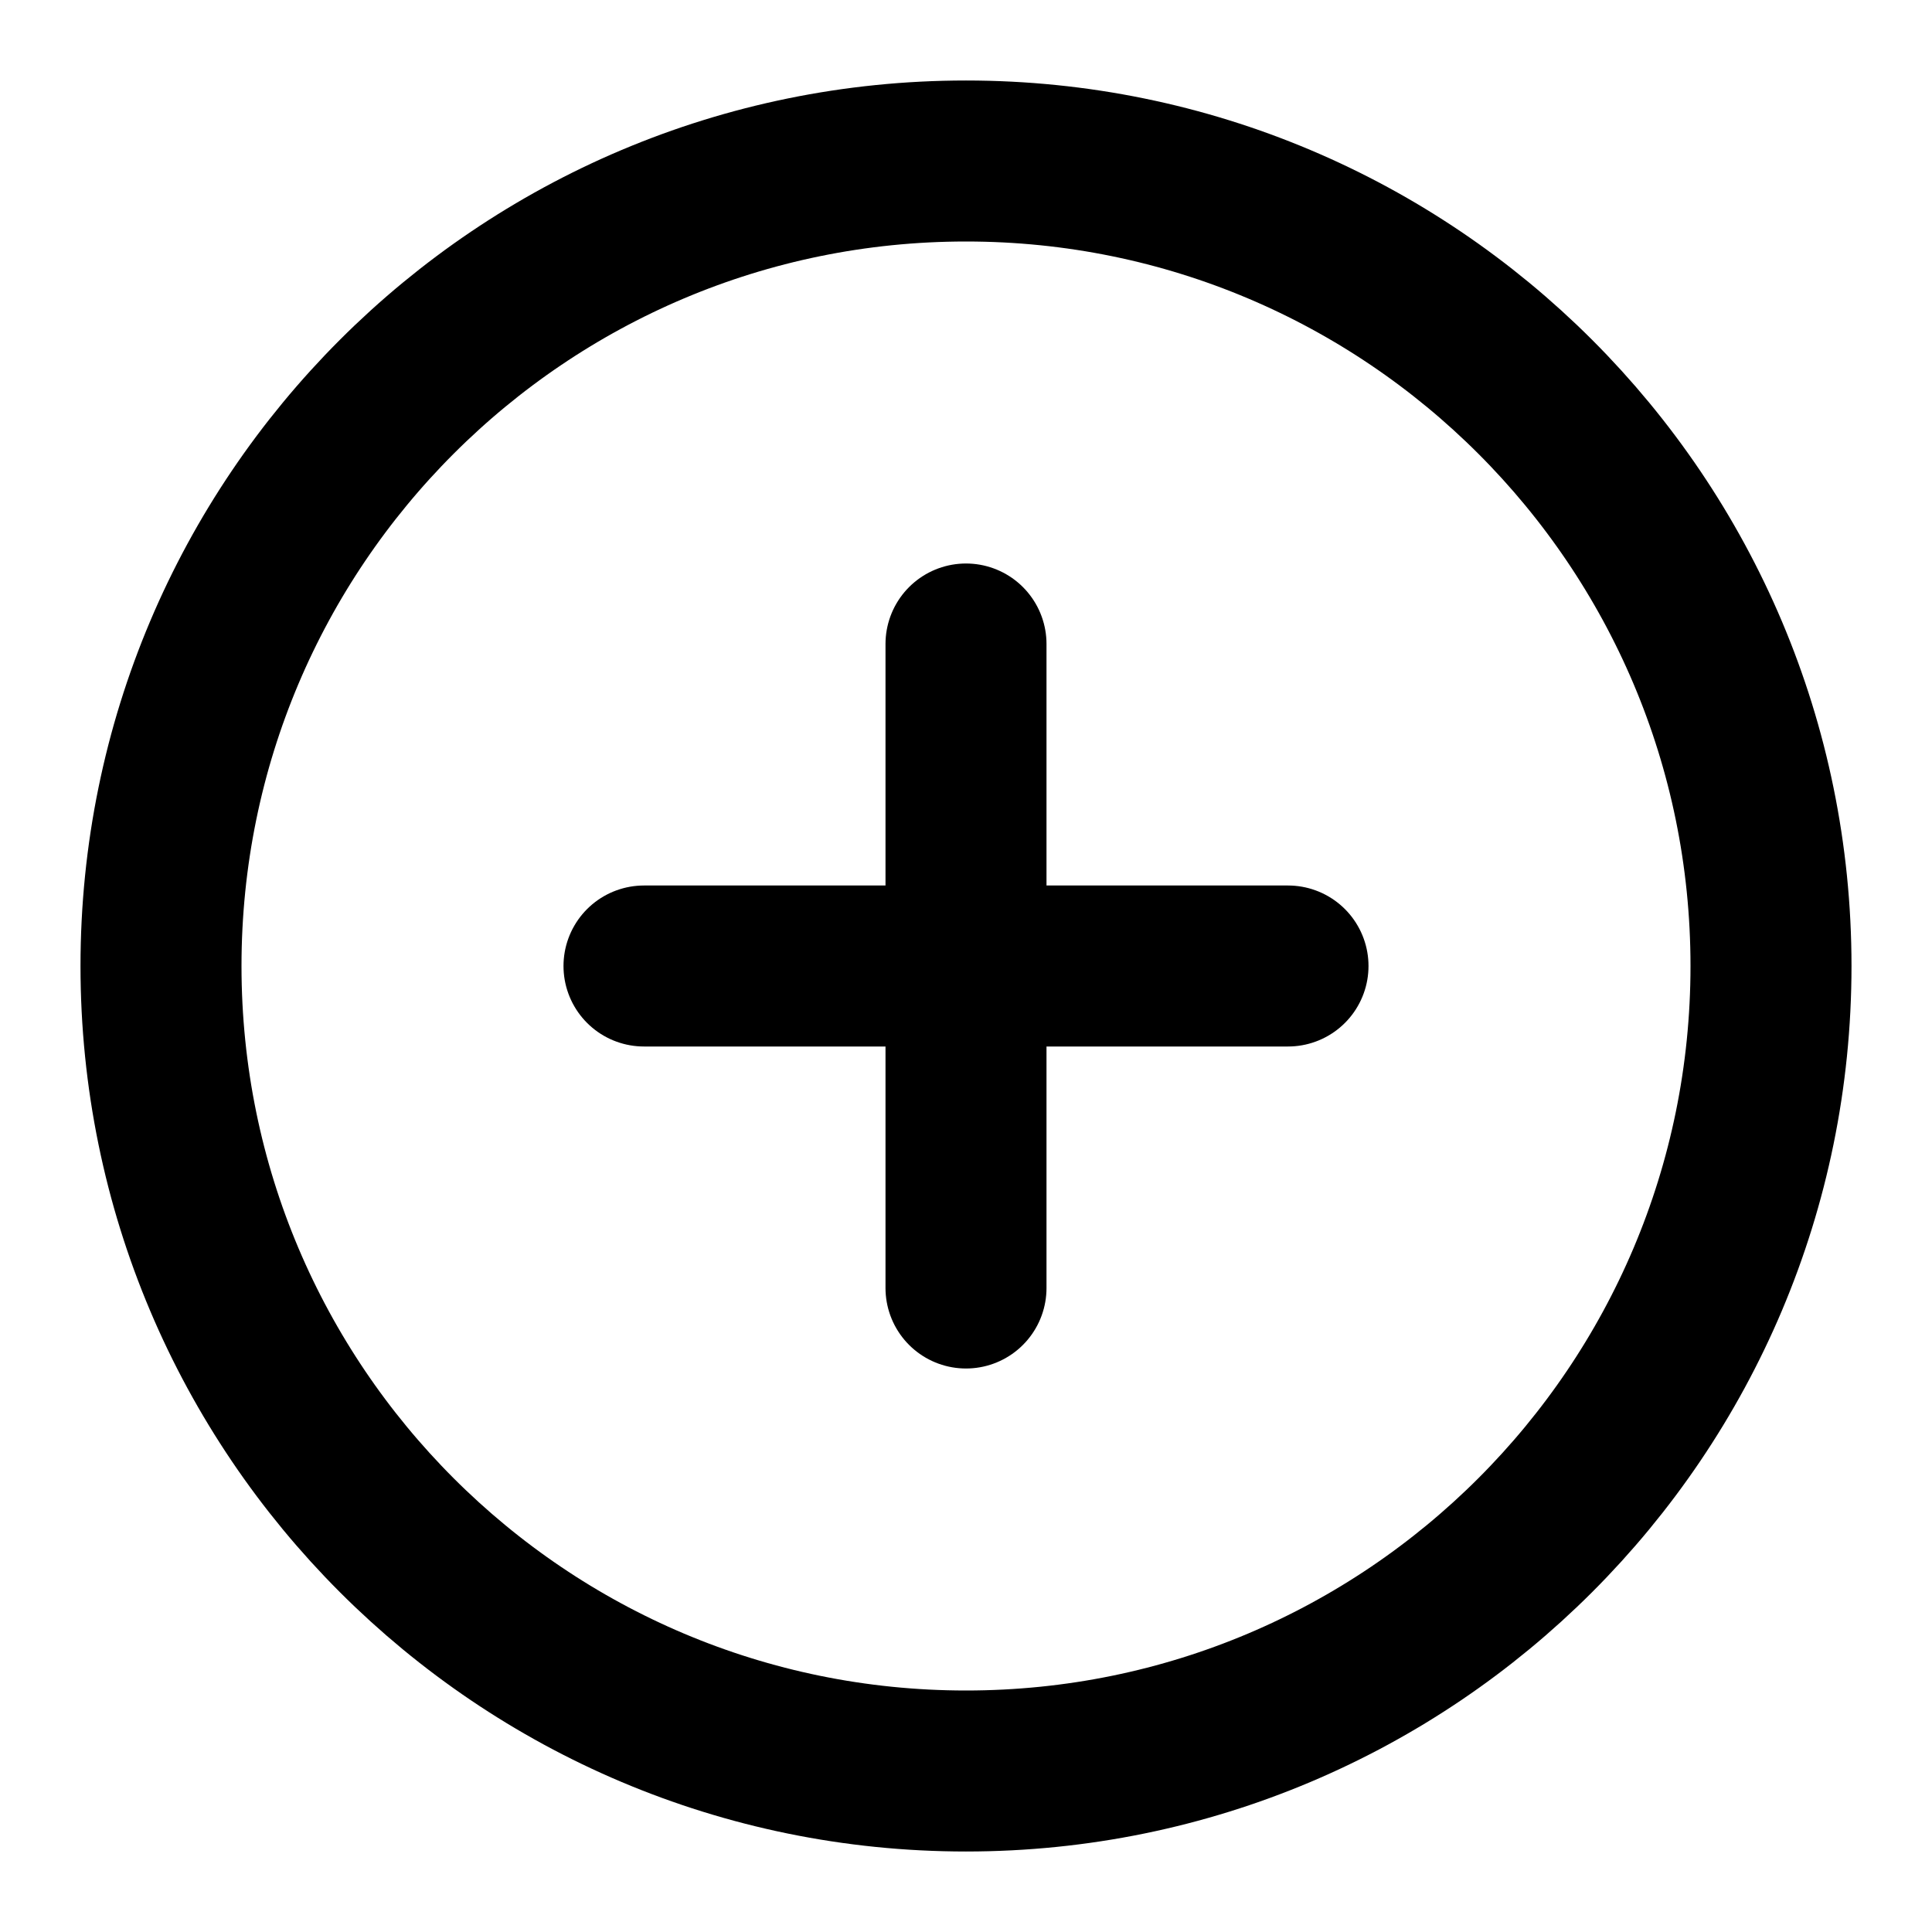
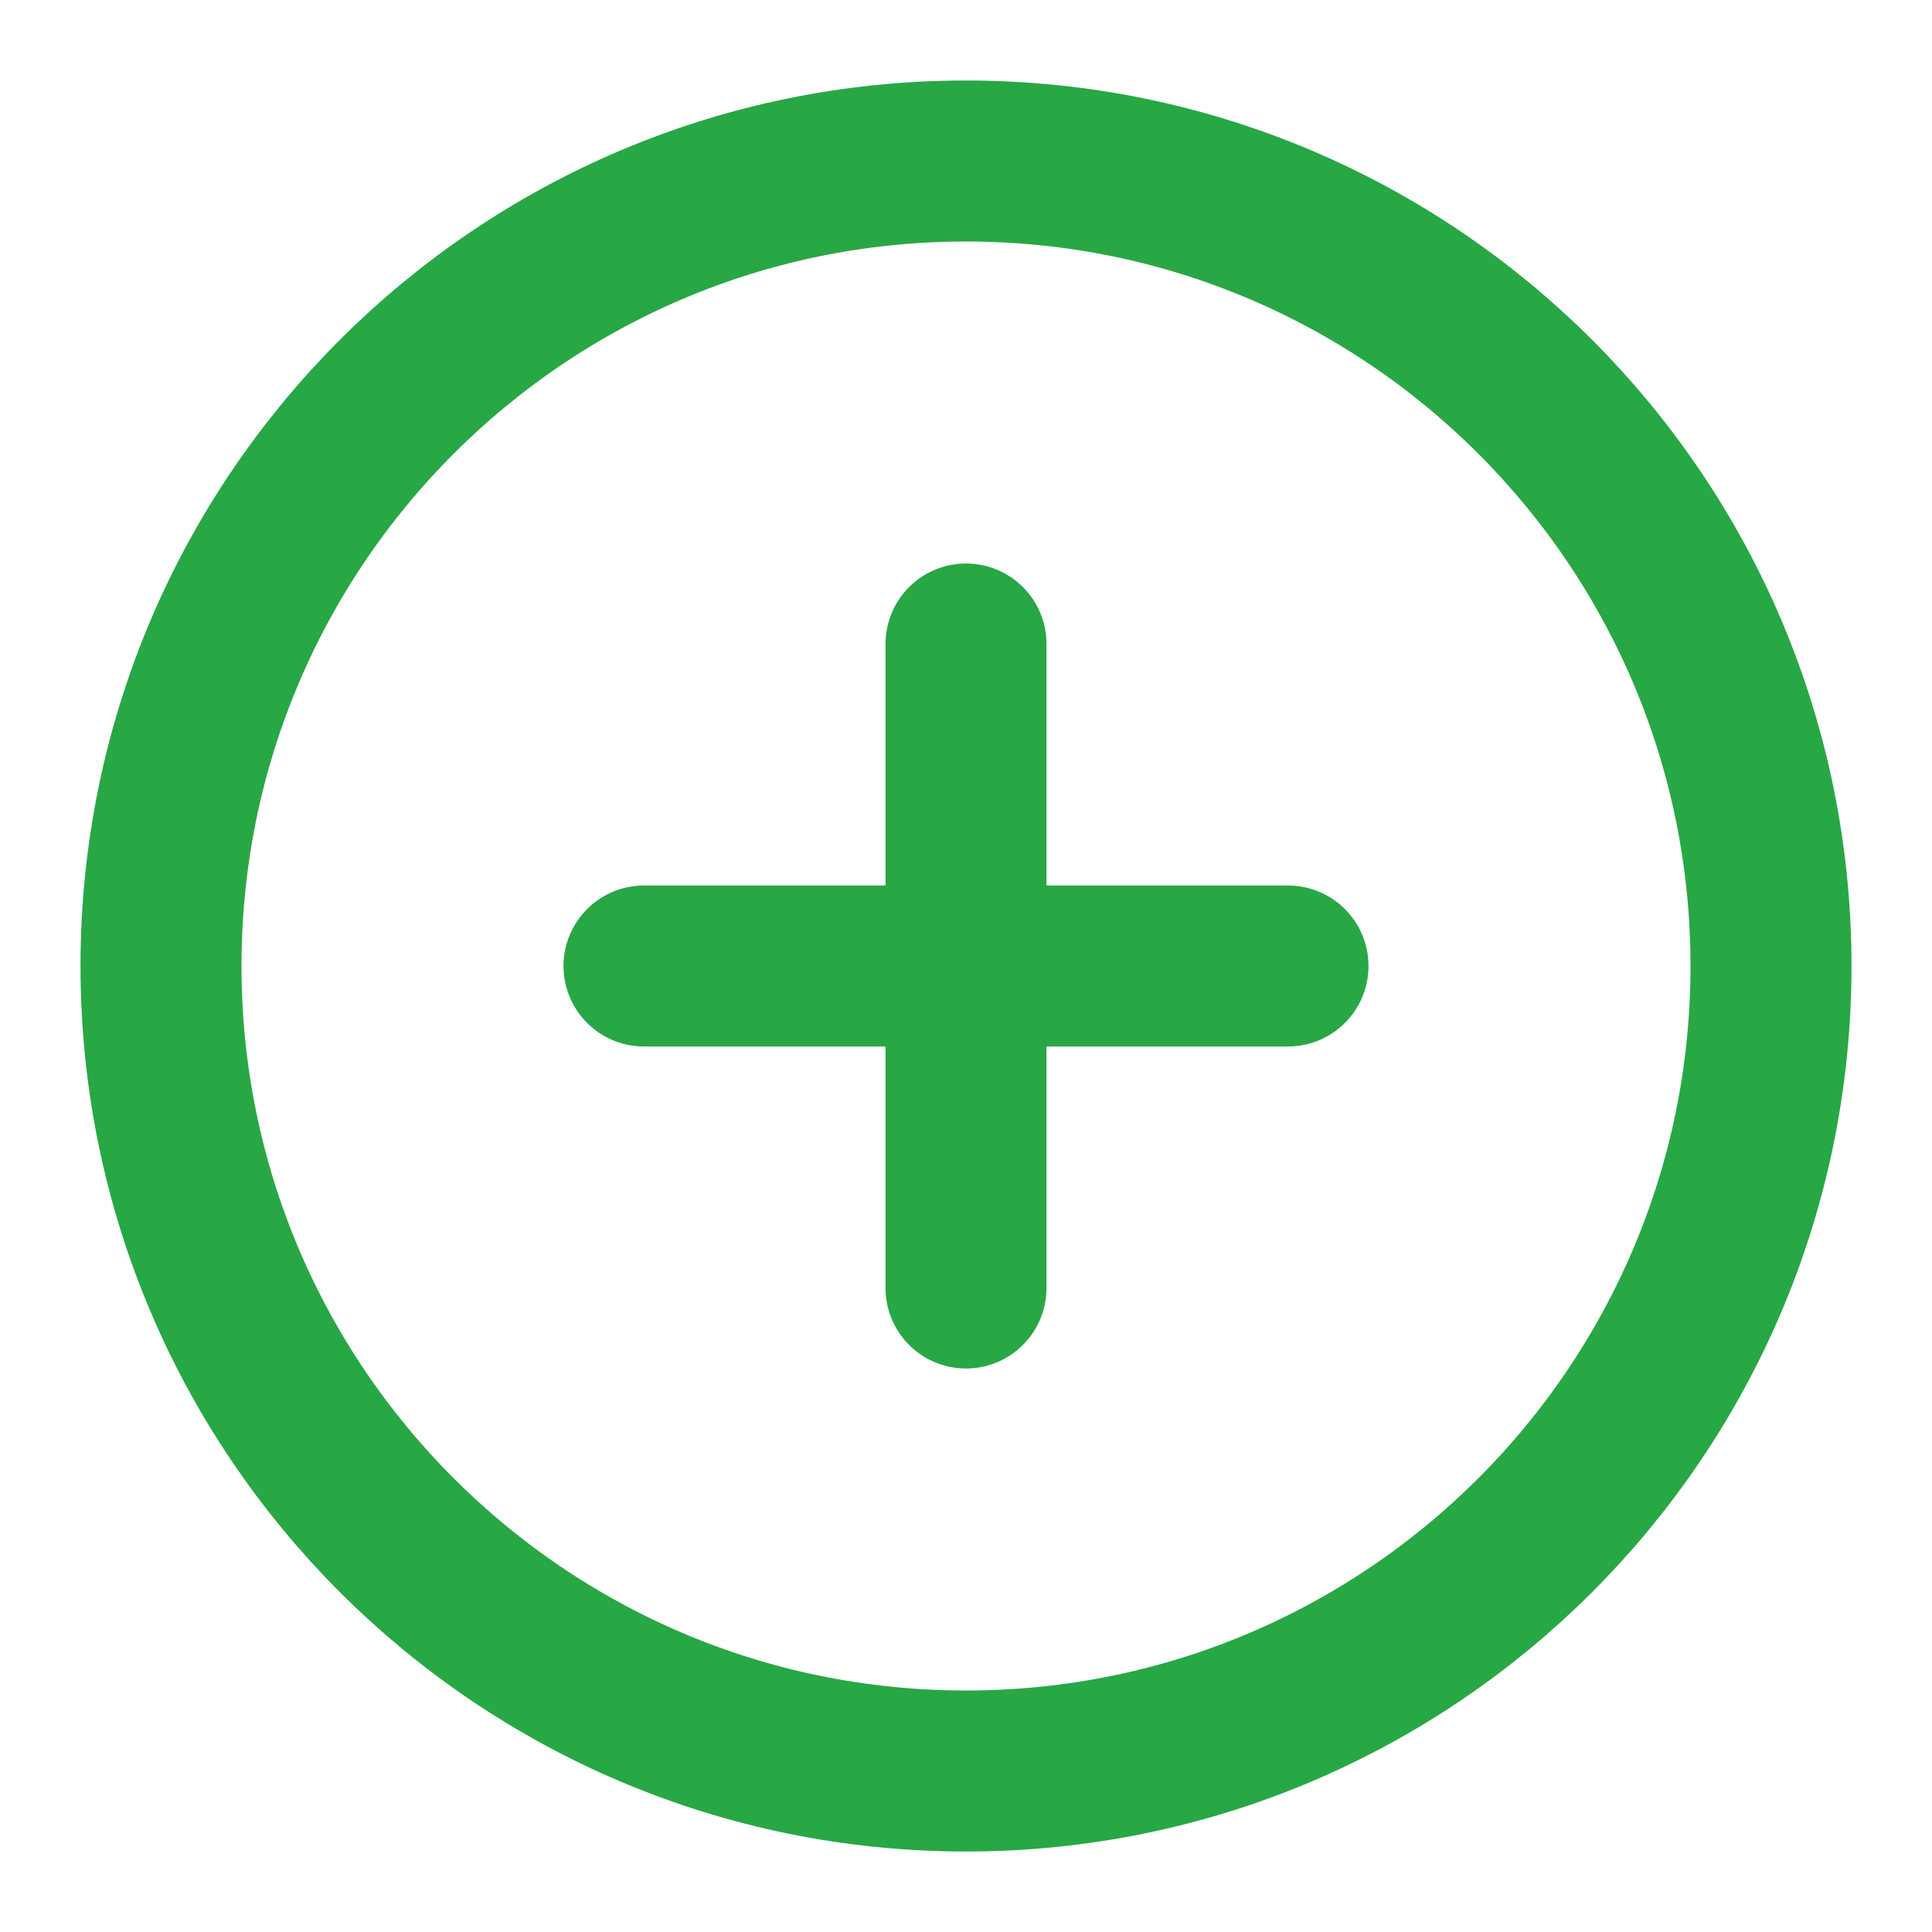
- <svg xmlns="http://www.w3.org/2000/svg" width="24" height="24" viewBox="0 0 24 24" fill="none" stroke="currentColor" stroke-width="2" stroke-linecap="round" stroke-linejoin="round" class="feather feather-plus-circle">
+ <svg xmlns="http://www.w3.org/2000/svg" width="28" height="28" viewBox="0 0 24 24" fill="none" stroke="#28a745" stroke-width="2" stroke-linecap="round" stroke-linejoin="round" class="feather feather-plus-circle">
  <circle cx="12" cy="12" r="10" />
  <line x1="12" y1="8" x2="12" y2="16" />
  <line x1="8" y1="12" x2="16" y2="12" />
</svg>
